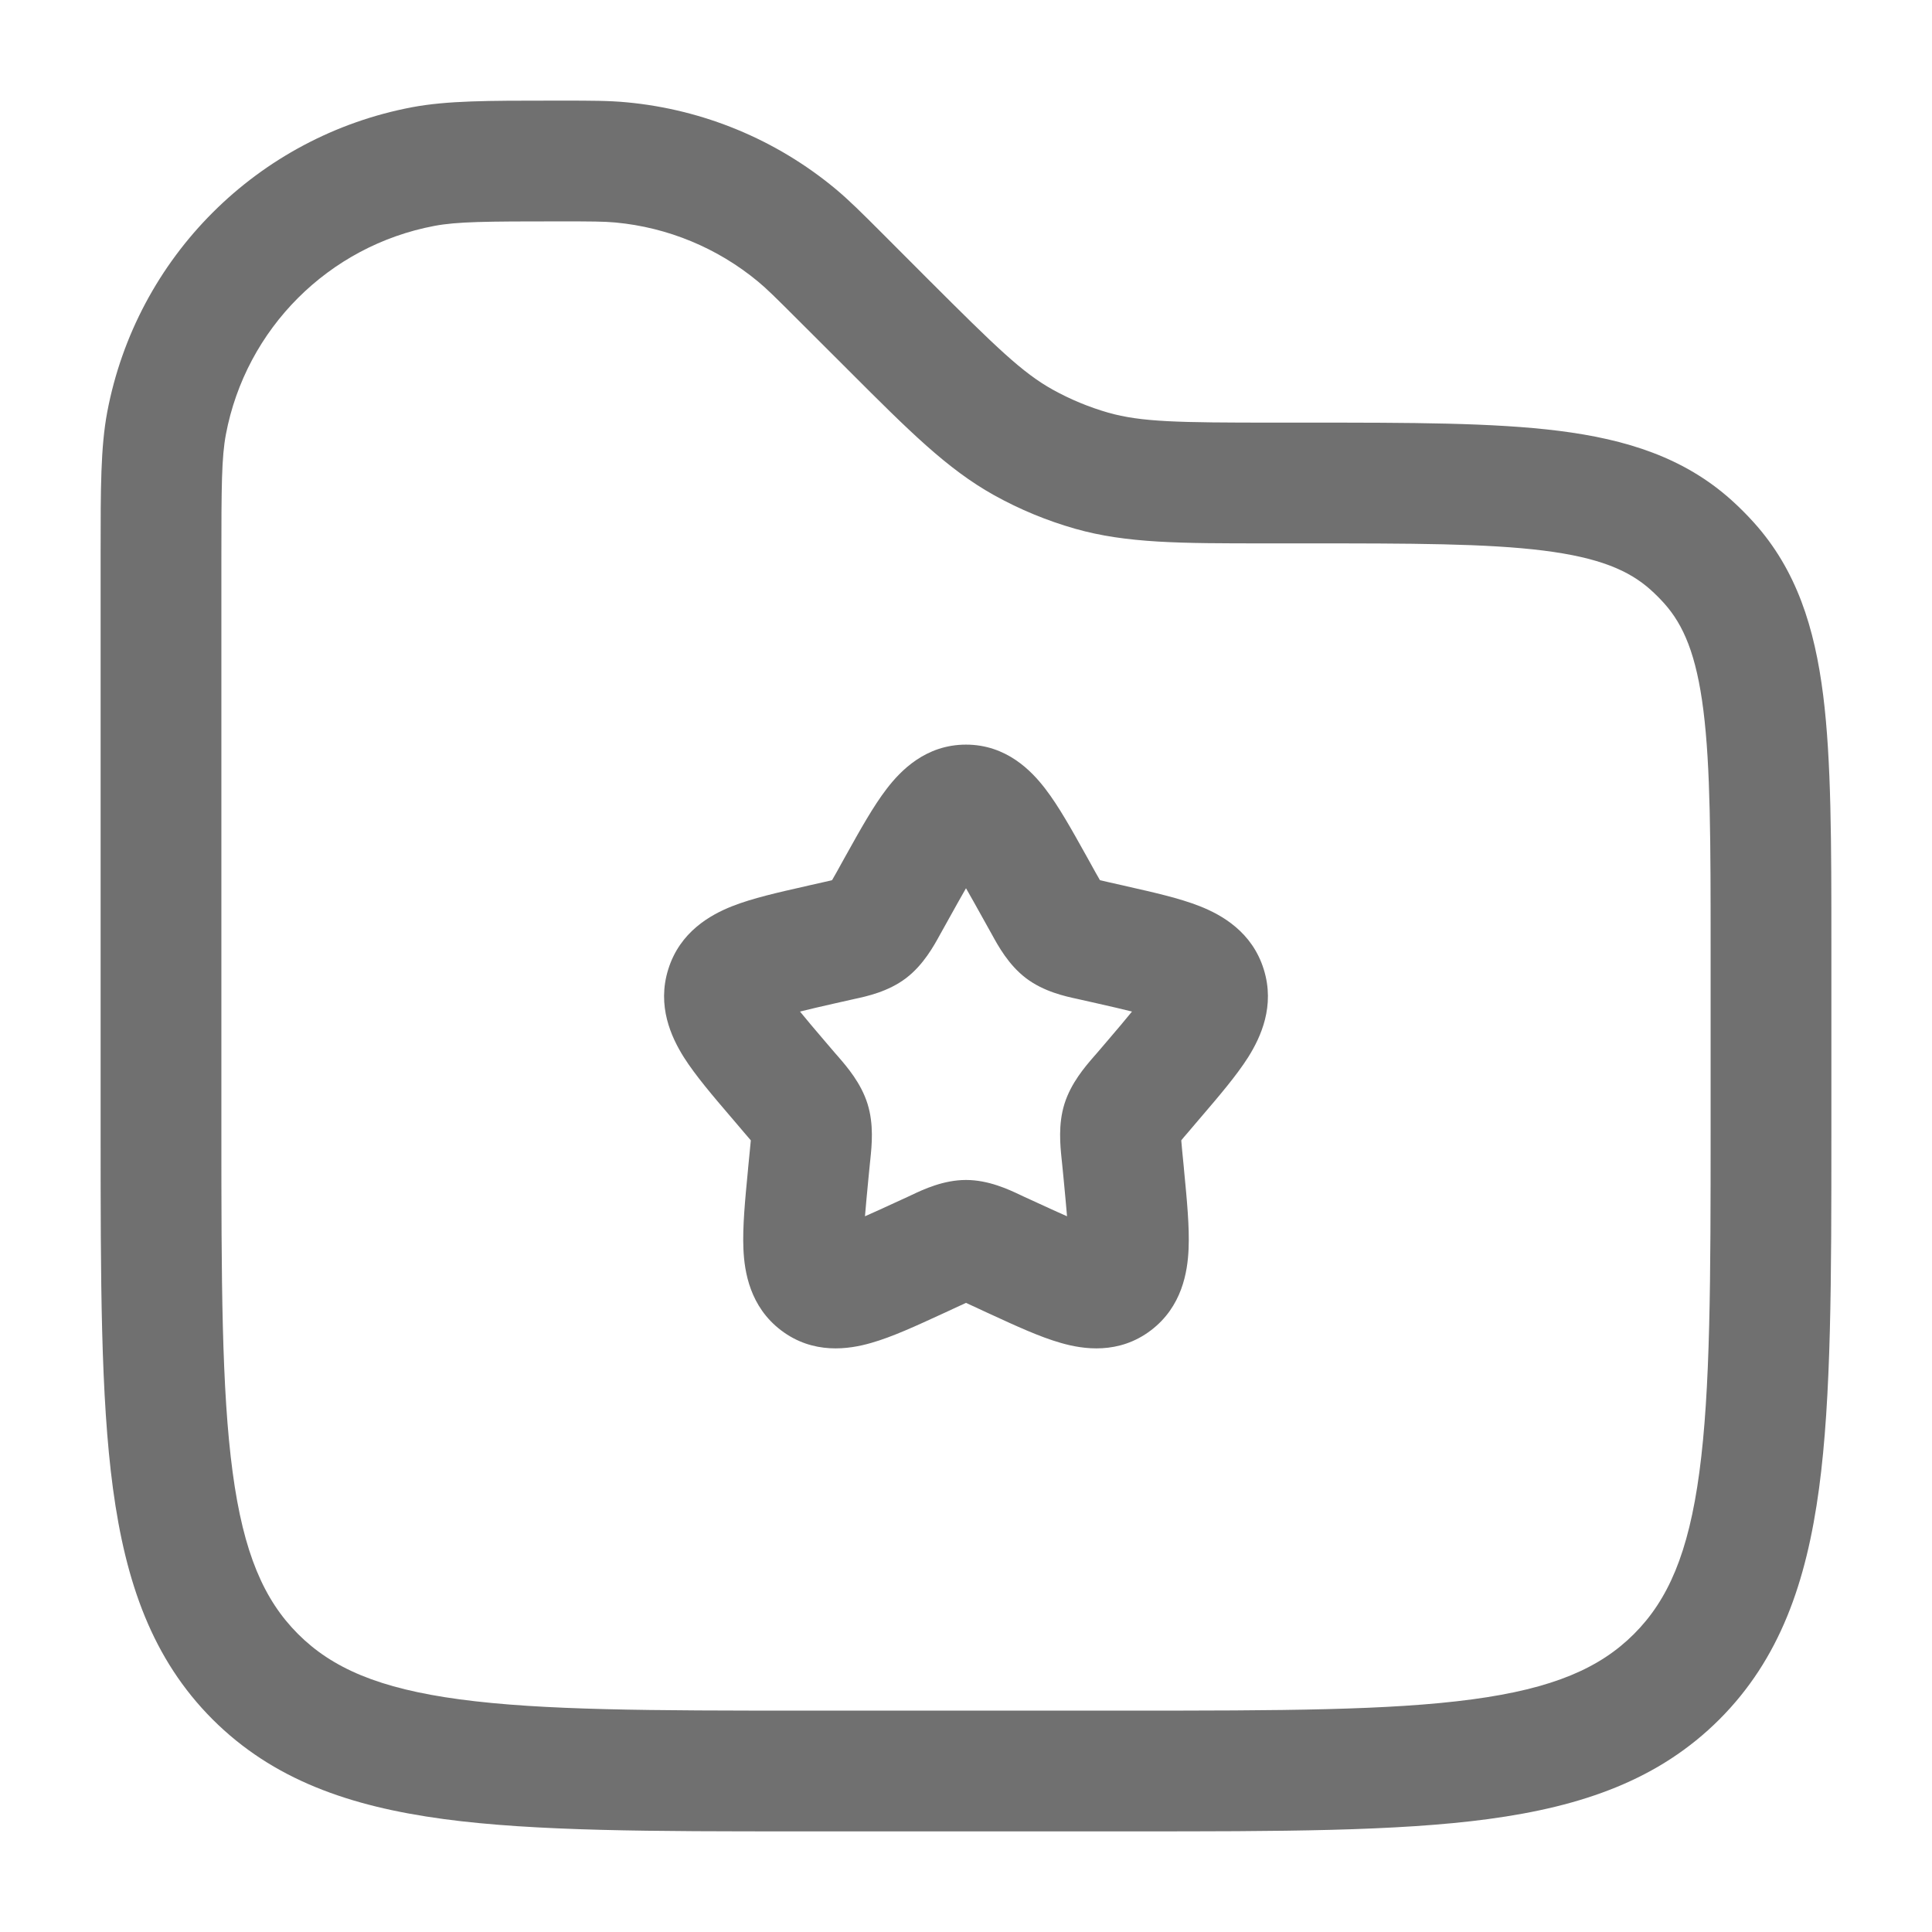
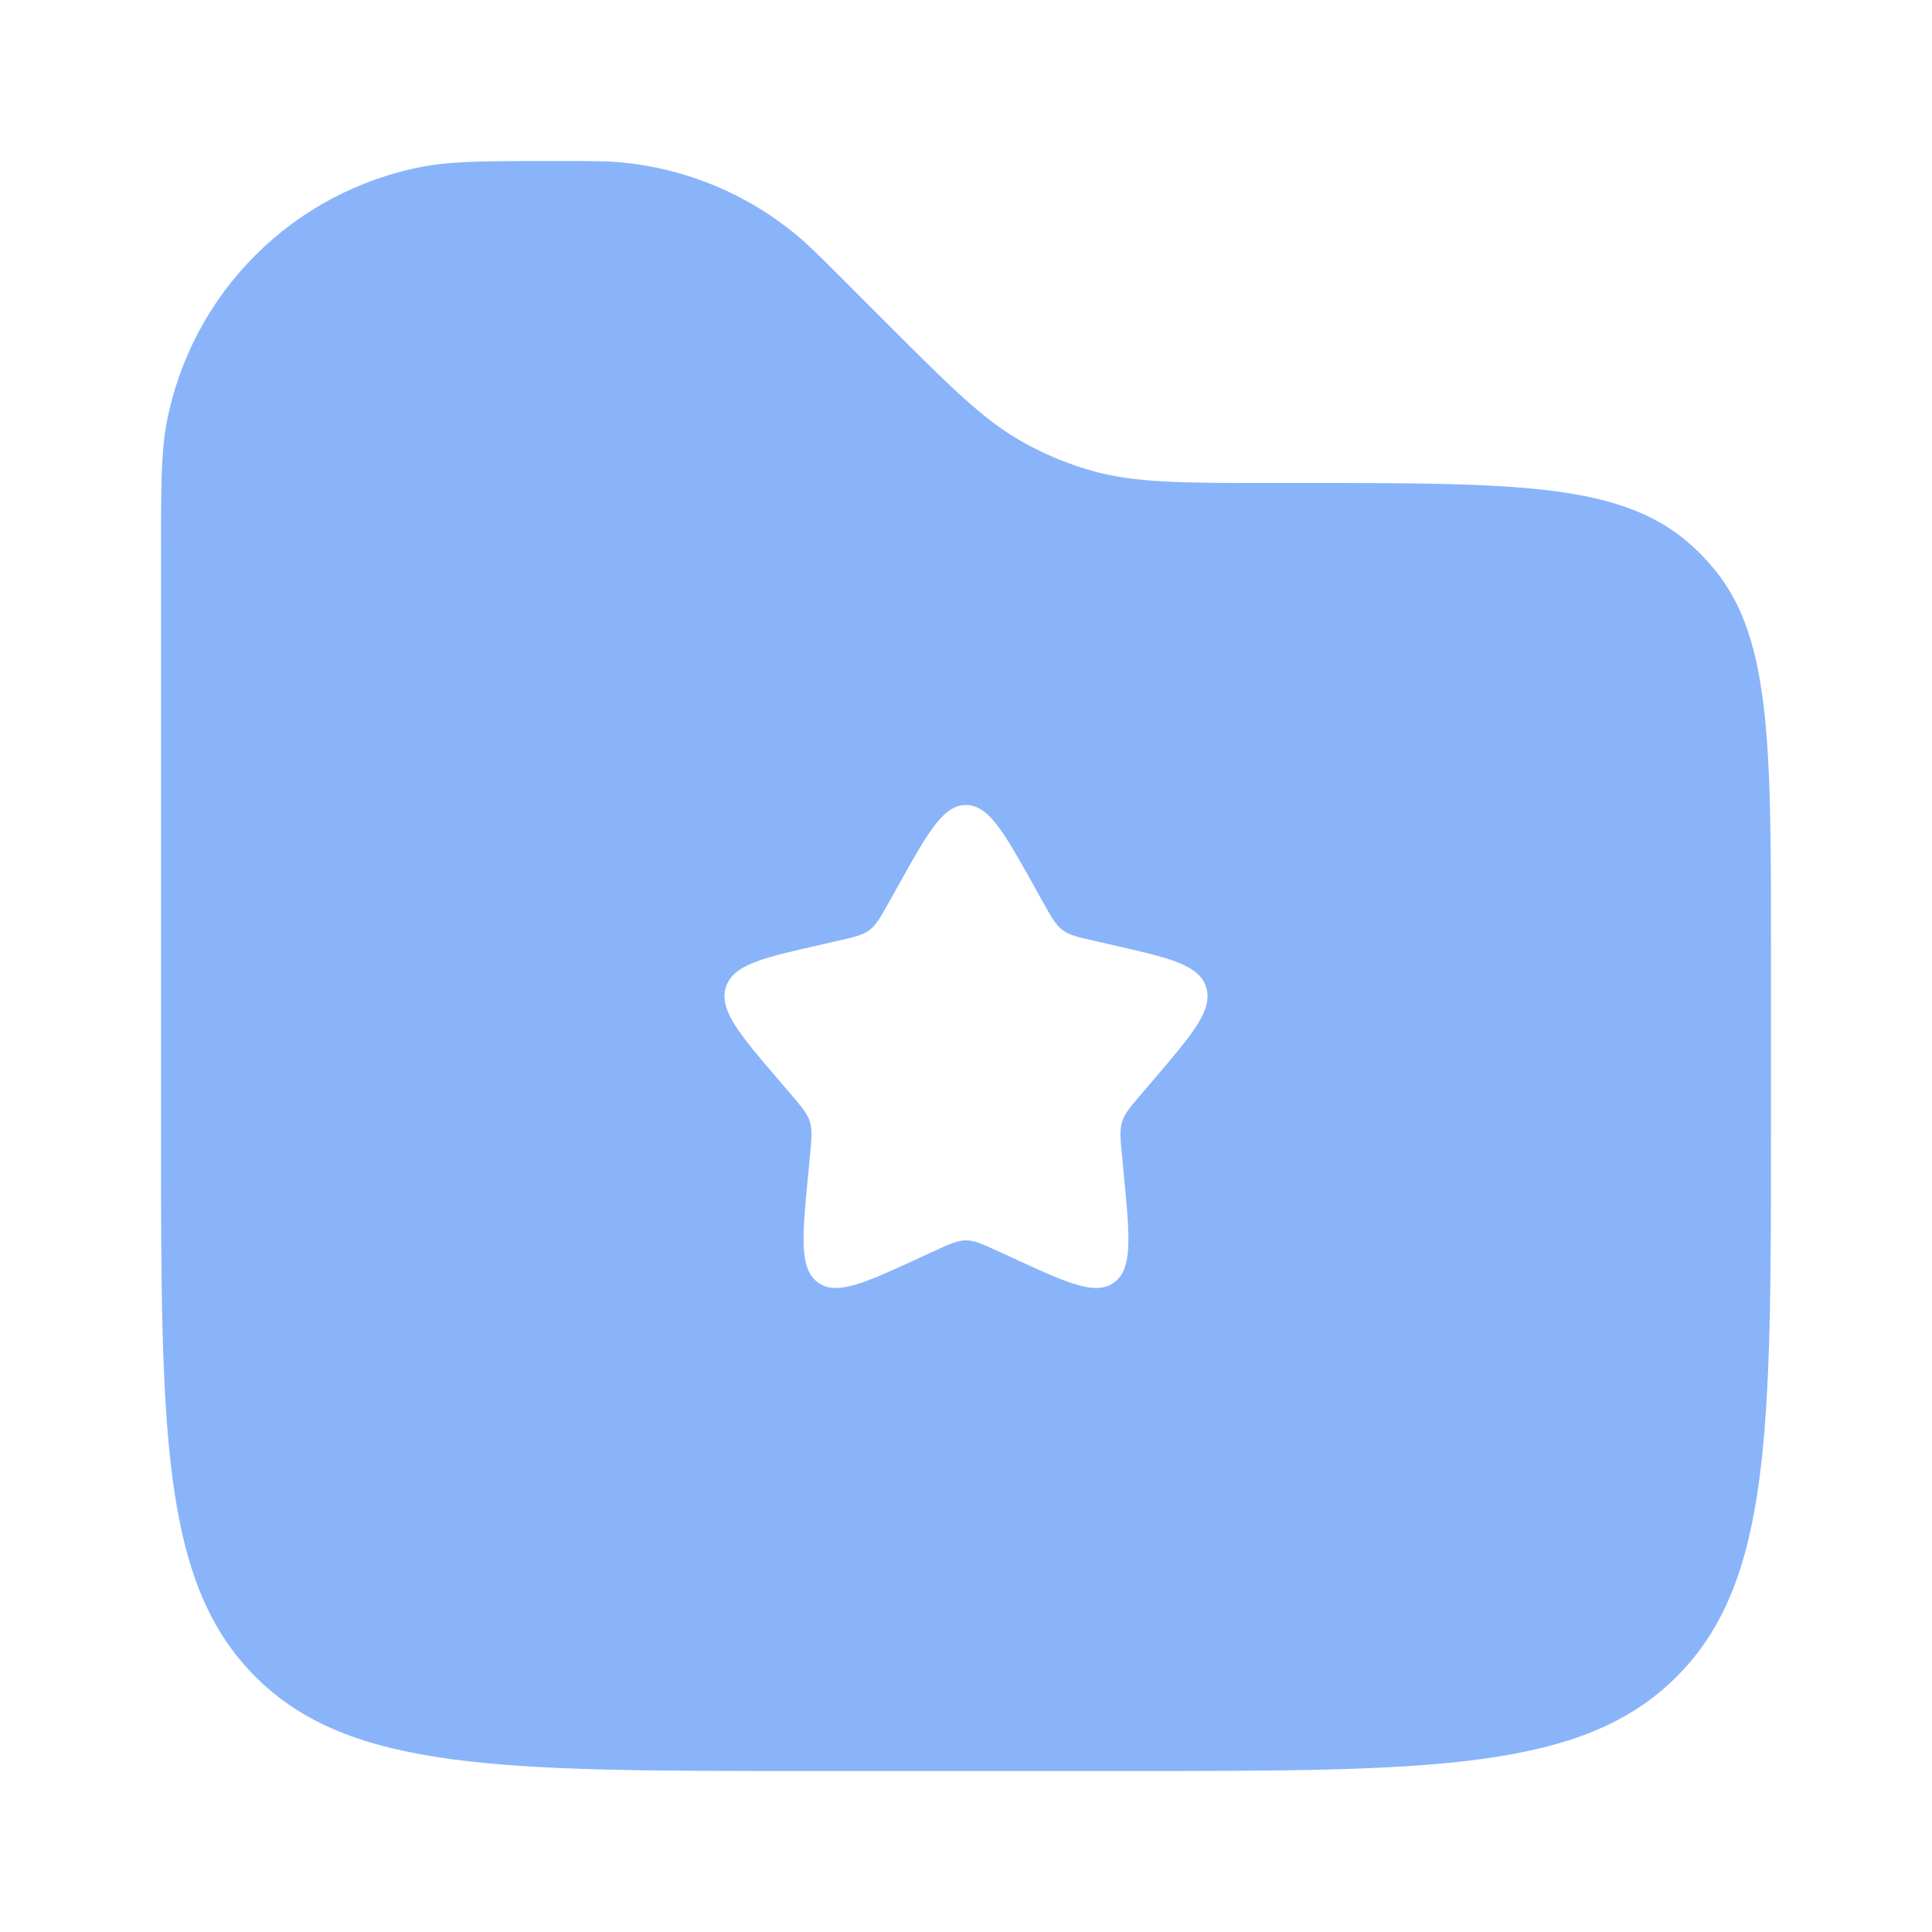
<svg xmlns="http://www.w3.org/2000/svg" width="800px" height="800px" viewBox="0 0 24 24" fill="none">
  <g id="SVGRepo_bgCarrier" stroke-width="0" />
  <g id="SVGRepo_tracerCarrier" stroke-linecap="round" stroke-linejoin="round" />
  <g id="SVGRepo_iconCarrier">
-     <path fill-rule="evenodd" clip-rule="evenodd" d="M6.859 1.25C6.889 1.25 6.919 1.25 6.95 1.25L6.987 1.25C7.338 1.25 7.564 1.25 7.785 1.271C8.737 1.36 9.639 1.733 10.375 2.343C10.546 2.485 10.706 2.645 10.954 2.893L11.53 3.47C12.376 4.315 12.701 4.631 13.077 4.84C13.295 4.961 13.526 5.057 13.766 5.126C14.179 5.243 14.632 5.25 15.828 5.25L16.253 5.25C17.526 5.25 18.552 5.25 19.364 5.352C20.205 5.458 20.92 5.684 21.508 6.212C21.606 6.3 21.7 6.394 21.788 6.492C22.317 7.08 22.542 7.795 22.648 8.636C22.75 9.448 22.75 10.474 22.75 11.747V14.056C22.75 15.894 22.75 17.35 22.597 18.489C22.439 19.662 22.107 20.61 21.359 21.359C20.61 22.107 19.662 22.439 18.489 22.597C17.35 22.75 15.894 22.75 14.056 22.75H9.944C8.106 22.75 6.65 22.75 5.511 22.597C4.339 22.439 3.39 22.107 2.641 21.359C1.893 20.61 1.561 19.662 1.403 18.489C1.25 17.35 1.25 15.894 1.25 14.056L1.25 6.95C1.25 6.919 1.25 6.889 1.25 6.859C1.25 6.063 1.25 5.557 1.332 5.119C1.695 3.198 3.198 1.695 5.119 1.332C5.557 1.25 6.063 1.25 6.859 1.25ZM6.95 2.75C6.033 2.75 5.679 2.753 5.397 2.806C4.083 3.054 3.054 4.083 2.806 5.397C2.753 5.679 2.75 6.033 2.75 6.95V14C2.75 15.907 2.752 17.262 2.89 18.289C3.025 19.295 3.279 19.875 3.702 20.298C4.125 20.721 4.705 20.975 5.711 21.11C6.739 21.248 8.093 21.25 10 21.25H14C15.907 21.25 17.262 21.248 18.289 21.11C19.295 20.975 19.875 20.721 20.298 20.298C20.721 19.875 20.975 19.295 21.11 18.289C21.248 17.262 21.25 15.907 21.25 14V11.798C21.25 10.462 21.249 9.53 21.16 8.823C21.073 8.134 20.914 7.764 20.673 7.495C20.62 7.436 20.564 7.38 20.505 7.327C20.236 7.086 19.866 6.927 19.177 6.84C18.47 6.751 17.538 6.75 16.202 6.75H15.828C15.791 6.75 15.755 6.75 15.718 6.75C14.67 6.75 13.994 6.75 13.355 6.568C13.004 6.468 12.666 6.328 12.348 6.151C11.766 5.827 11.289 5.349 10.548 4.608C10.522 4.583 10.496 4.557 10.47 4.53L9.919 3.98C9.636 3.697 9.528 3.59 9.417 3.498C8.914 3.081 8.297 2.825 7.646 2.764C7.503 2.751 7.35 2.75 6.95 2.75ZM12 11.034C11.942 11.135 11.877 11.251 11.801 11.388L11.703 11.564C11.696 11.576 11.688 11.59 11.68 11.605C11.602 11.748 11.472 11.986 11.255 12.151C11.034 12.319 10.767 12.377 10.612 12.41C10.596 12.414 10.582 12.417 10.568 12.42L10.377 12.463C10.202 12.503 10.059 12.535 9.938 12.566C10.017 12.664 10.12 12.785 10.254 12.942L10.384 13.094C10.393 13.104 10.403 13.116 10.414 13.128C10.522 13.253 10.696 13.454 10.777 13.713C10.857 13.969 10.829 14.232 10.812 14.399C10.81 14.415 10.808 14.431 10.807 14.446L10.787 14.649C10.769 14.837 10.755 14.987 10.745 15.109C10.85 15.063 10.968 15.009 11.109 14.944L11.288 14.862C11.3 14.856 11.314 14.85 11.328 14.843C11.472 14.775 11.721 14.658 12 14.658C12.279 14.658 12.528 14.775 12.672 14.843C12.687 14.85 12.7 14.856 12.712 14.862L12.891 14.944C13.032 15.009 13.15 15.063 13.255 15.109C13.245 14.987 13.231 14.837 13.213 14.649L13.193 14.446C13.192 14.431 13.19 14.415 13.188 14.399C13.171 14.232 13.143 13.969 13.223 13.713C13.304 13.454 13.478 13.253 13.586 13.128C13.597 13.116 13.607 13.104 13.616 13.094L13.746 12.942C13.88 12.785 13.983 12.664 14.062 12.566C13.941 12.535 13.798 12.503 13.623 12.463L13.432 12.42C13.418 12.417 13.404 12.414 13.388 12.41C13.233 12.377 12.966 12.319 12.745 12.151C12.528 11.986 12.398 11.748 12.32 11.605C12.312 11.59 12.304 11.576 12.297 11.564L12.199 11.388C12.123 11.251 12.058 11.135 12 11.034ZM11.014 9.8C11.186 9.575 11.498 9.25 12 9.25C12.502 9.25 12.814 9.575 12.986 9.8C13.151 10.014 13.316 10.311 13.486 10.616C13.494 10.63 13.501 10.643 13.509 10.657L13.607 10.834C13.63 10.875 13.648 10.907 13.664 10.934C13.691 10.941 13.723 10.948 13.763 10.957L13.954 11C13.969 11.004 13.985 11.007 14.001 11.011C14.328 11.085 14.654 11.158 14.904 11.257C15.18 11.366 15.555 11.578 15.699 12.042C15.841 12.497 15.662 12.883 15.506 13.132C15.361 13.361 15.141 13.618 14.916 13.881C14.906 13.893 14.896 13.905 14.886 13.916L14.756 14.069C14.721 14.109 14.695 14.139 14.674 14.166C14.677 14.202 14.681 14.244 14.686 14.301L14.706 14.504C14.707 14.52 14.709 14.535 14.71 14.55C14.744 14.902 14.777 15.242 14.765 15.514C14.753 15.8 14.684 16.232 14.297 16.526C13.898 16.829 13.456 16.763 13.177 16.682C12.919 16.609 12.614 16.468 12.308 16.327C12.293 16.32 12.278 16.313 12.264 16.307L12.085 16.224C12.052 16.209 12.024 16.196 12 16.185C11.976 16.196 11.949 16.209 11.915 16.224L11.736 16.307C11.722 16.313 11.707 16.32 11.692 16.327C11.386 16.468 11.081 16.609 10.823 16.682C10.544 16.763 10.102 16.829 9.703 16.526C9.316 16.232 9.247 15.8 9.235 15.514C9.223 15.242 9.256 14.902 9.29 14.55C9.291 14.535 9.293 14.52 9.294 14.504L9.314 14.301C9.319 14.244 9.324 14.202 9.327 14.166C9.305 14.139 9.279 14.109 9.244 14.069L9.114 13.916C9.104 13.905 9.094 13.893 9.084 13.881C8.859 13.618 8.639 13.361 8.494 13.132C8.338 12.883 8.159 12.497 8.301 12.042C8.445 11.578 8.82 11.366 9.096 11.257C9.346 11.158 9.672 11.085 9.999 11.011C10.015 11.007 10.031 11.004 10.046 11L10.237 10.957C10.277 10.948 10.309 10.941 10.336 10.934C10.352 10.907 10.37 10.875 10.393 10.834L10.491 10.657C10.499 10.643 10.506 10.63 10.514 10.616C10.684 10.311 10.849 10.014 11.014 9.8Z" fill="#707070" />
+     <path fill-rule="evenodd" clip-rule="evenodd" d="M2.069 5.258C2 5.626 2 6.067 2 6.95V14C2 17.771 2 19.657 3.172 20.828C4.343 22 6.229 22 10 22H14C17.771 22 19.657 22 20.828 20.828C22 19.657 22 17.771 22 14V11.798C22 9.166 22 7.849 21.23 6.994C21.16 6.915 21.085 6.84 21.006 6.769C20.151 6 18.834 6 16.202 6H15.828C14.675 6 14.098 6 13.56 5.847C13.265 5.763 12.98 5.645 12.712 5.495C12.224 5.224 11.816 4.816 11 4L10.45 3.45C10.176 3.176 10.04 3.04 9.896 2.921C9.277 2.407 8.517 2.092 7.716 2.017C7.53 2 7.336 2 6.95 2C6.067 2 5.626 2 5.258 2.069C3.64 2.375 2.375 3.64 2.069 5.258ZM12.952 11.199L12.854 11.023C12.474 10.341 12.284 10 12 10C11.716 10 11.526 10.341 11.146 11.023L11.048 11.199C10.94 11.393 10.886 11.489 10.802 11.553C10.717 11.617 10.613 11.641 10.403 11.688L10.212 11.732C9.474 11.899 9.105 11.982 9.017 12.264C8.929 12.547 9.181 12.841 9.684 13.429L9.814 13.581C9.957 13.748 10.029 13.832 10.061 13.935C10.093 14.039 10.082 14.15 10.06 14.373L10.041 14.576C9.965 15.361 9.927 15.754 10.156 15.928C10.386 16.102 10.732 15.944 11.423 15.625L11.601 15.543C11.798 15.453 11.896 15.408 12 15.408C12.104 15.408 12.202 15.453 12.399 15.543L12.577 15.625C13.268 15.944 13.614 16.102 13.844 15.928C14.073 15.754 14.035 15.361 13.959 14.576L13.94 14.373C13.918 14.15 13.907 14.039 13.939 13.935C13.971 13.832 14.043 13.748 14.186 13.581L14.316 13.429C14.819 12.841 15.071 12.547 14.983 12.264C14.895 11.982 14.526 11.899 13.788 11.732L13.597 11.688C13.387 11.641 13.283 11.617 13.198 11.553C13.114 11.489 13.06 11.393 12.952 11.199Z" fill="#89b4fa" />
  </g>
</svg>
